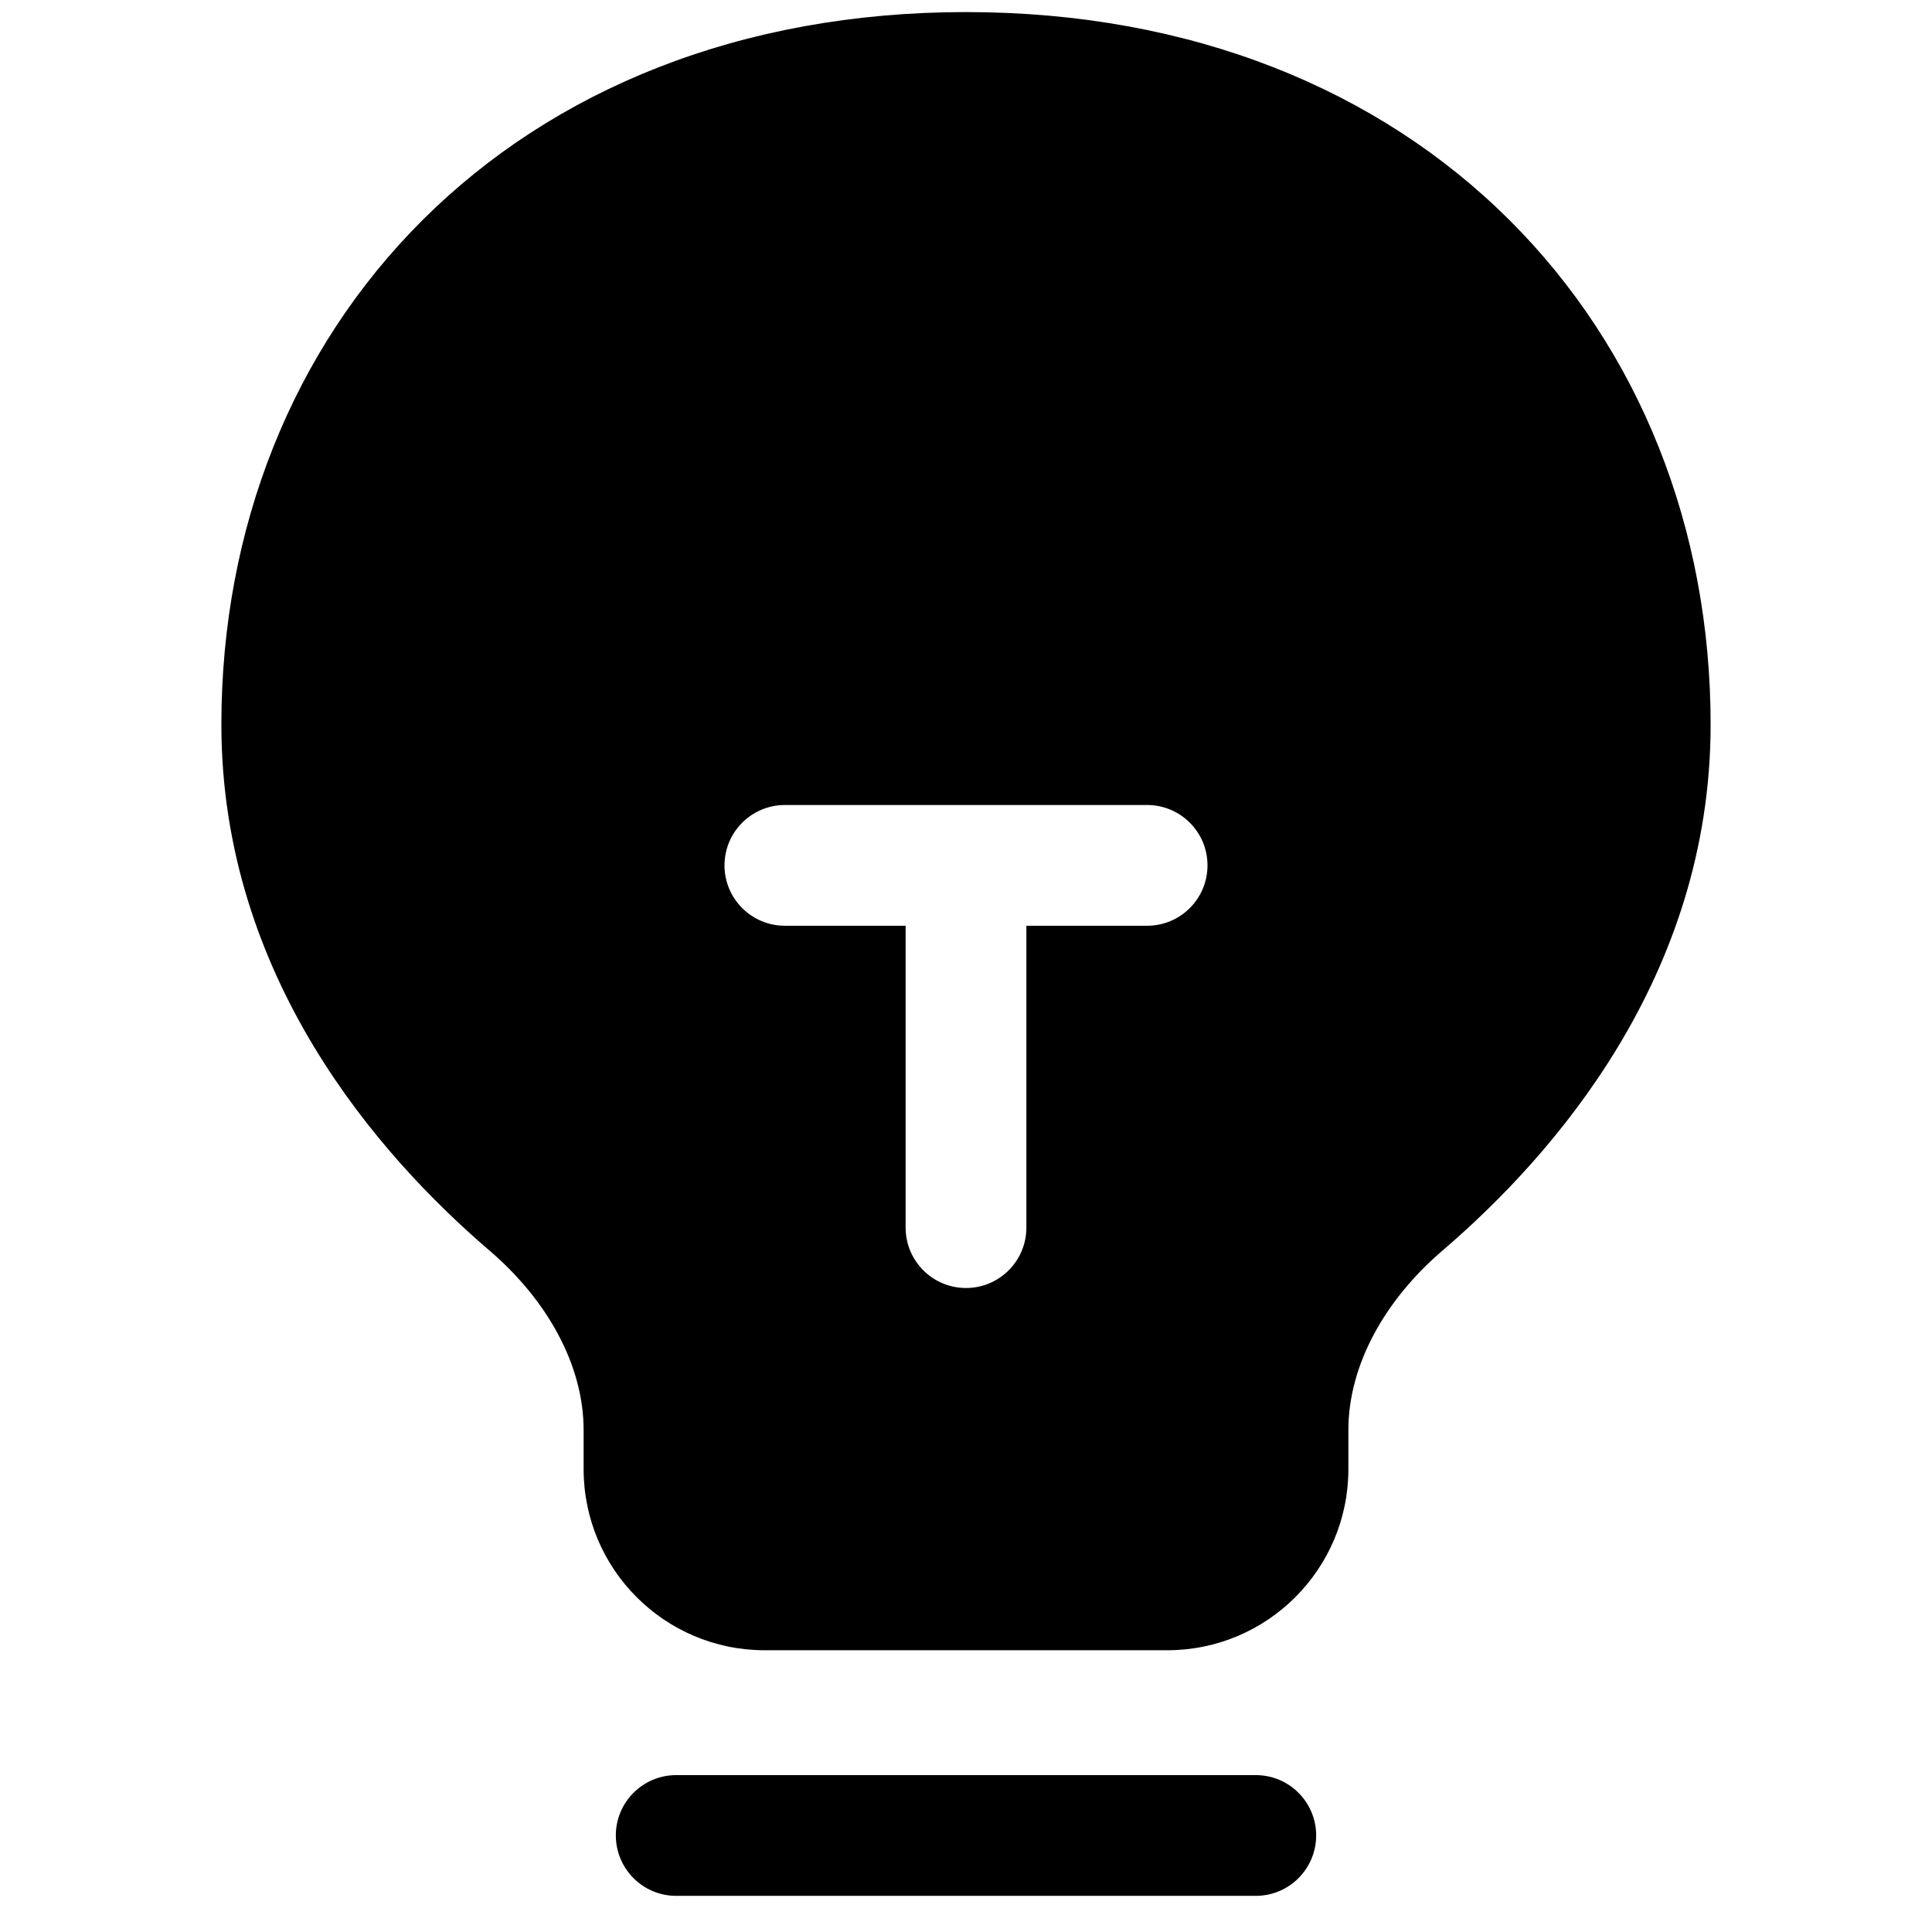
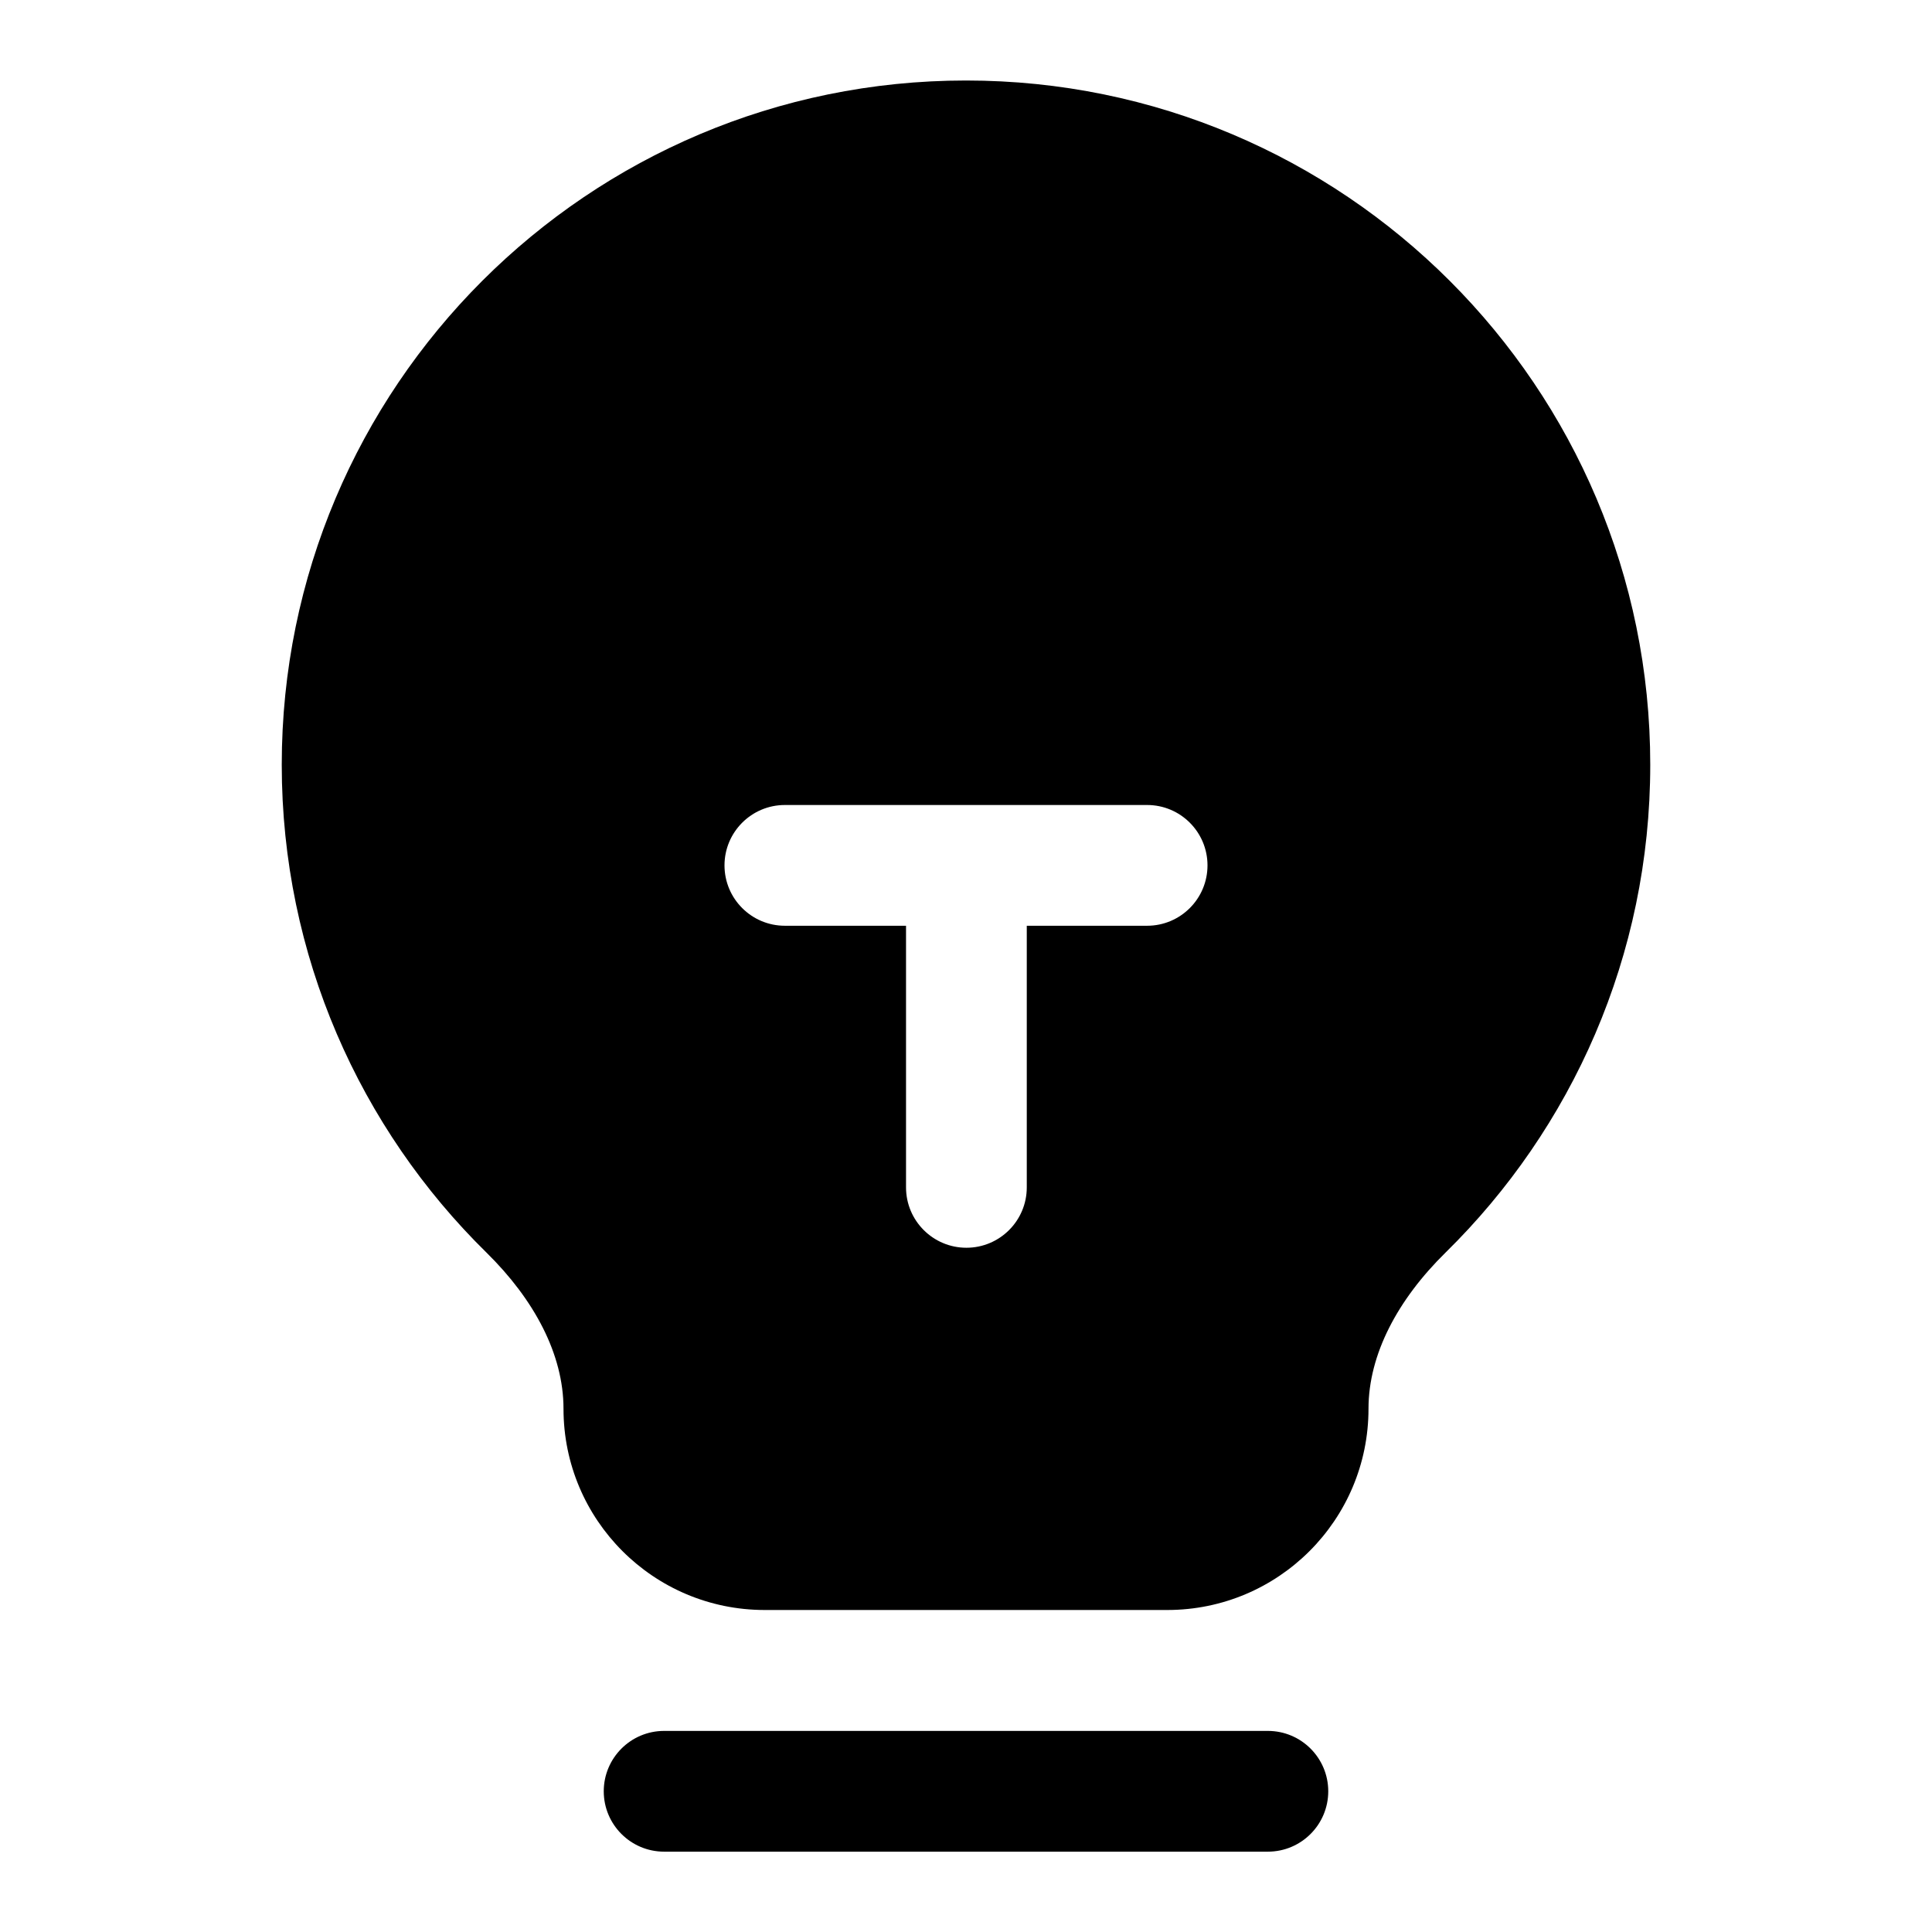
<svg xmlns="http://www.w3.org/2000/svg" width="24" height="24" viewBox="0 0 24 24" fill="none" data-fui-icon="true">
-   <path d="M15.6 22.051C16.014 22.051 16.35 22.387 16.35 22.801C16.349 23.215 16.014 23.551 15.6 23.551H8.4C7.986 23.551 7.651 23.215 7.65 22.801C7.65 22.387 7.986 22.051 8.4 22.051H15.6ZM12 0.15C14.802 0.15 17.125 1.115 18.748 2.731C20.369 4.345 21.25 6.567 21.25 9C21.25 12.135 19.297 14.355 17.917 15.537C17.203 16.149 16.75 16.957 16.75 17.766V18.25C16.75 19.492 15.742 20.5 14.5 20.5H9.5C8.257 20.5 7.25 19.492 7.25 18.25V17.766C7.25 16.957 6.797 16.149 6.083 15.537C4.703 14.355 2.75 12.135 2.75 9C2.75 6.567 3.631 4.345 5.252 2.731C6.875 1.115 9.198 0.15 12 0.15ZM9.75 10C9.336 10 9 10.336 9 10.75C9 11.164 9.336 11.5 9.75 11.5H11.25V15.25C11.25 15.664 11.586 16 12 16C12.414 16 12.75 15.664 12.75 15.25V11.5H14.25C14.664 11.5 15 11.164 15 10.75C15 10.336 14.664 10 14.25 10H9.75Z" fill="currentColor" />
+   <path d="M15.75 21.502C16.164 21.502 16.5 21.838 16.5 22.252C16.5 22.666 16.164 23.002 15.75 23.002H8.25C7.836 23.002 7.5 22.666 7.5 22.252C7.5 21.838 7.836 21.502 8.25 21.502H15.75ZM12 1C16.694 1 20.5 4.806 20.5 9.5C20.5 11.874 19.525 14.02 17.957 15.56C17.364 16.143 17 16.823 17 17.5C17 18.881 15.881 20 14.5 20H9.5C8.119 20 7 18.881 7 17.5C7 16.823 6.636 16.143 6.043 15.56C4.475 14.02 3.5 11.874 3.5 9.5C3.5 4.806 7.306 1 12 1ZM9.75 10C9.336 10 9 10.336 9 10.75C9 11.164 9.336 11.5 9.75 11.5H11.255V14.75C11.255 15.164 11.591 15.5 12.005 15.5C12.419 15.5 12.755 15.164 12.755 14.75V11.5H14.25C14.664 11.5 15 11.164 15 10.75C15 10.336 14.664 10 14.25 10H9.75Z" fill="currentColor" />
</svg>
